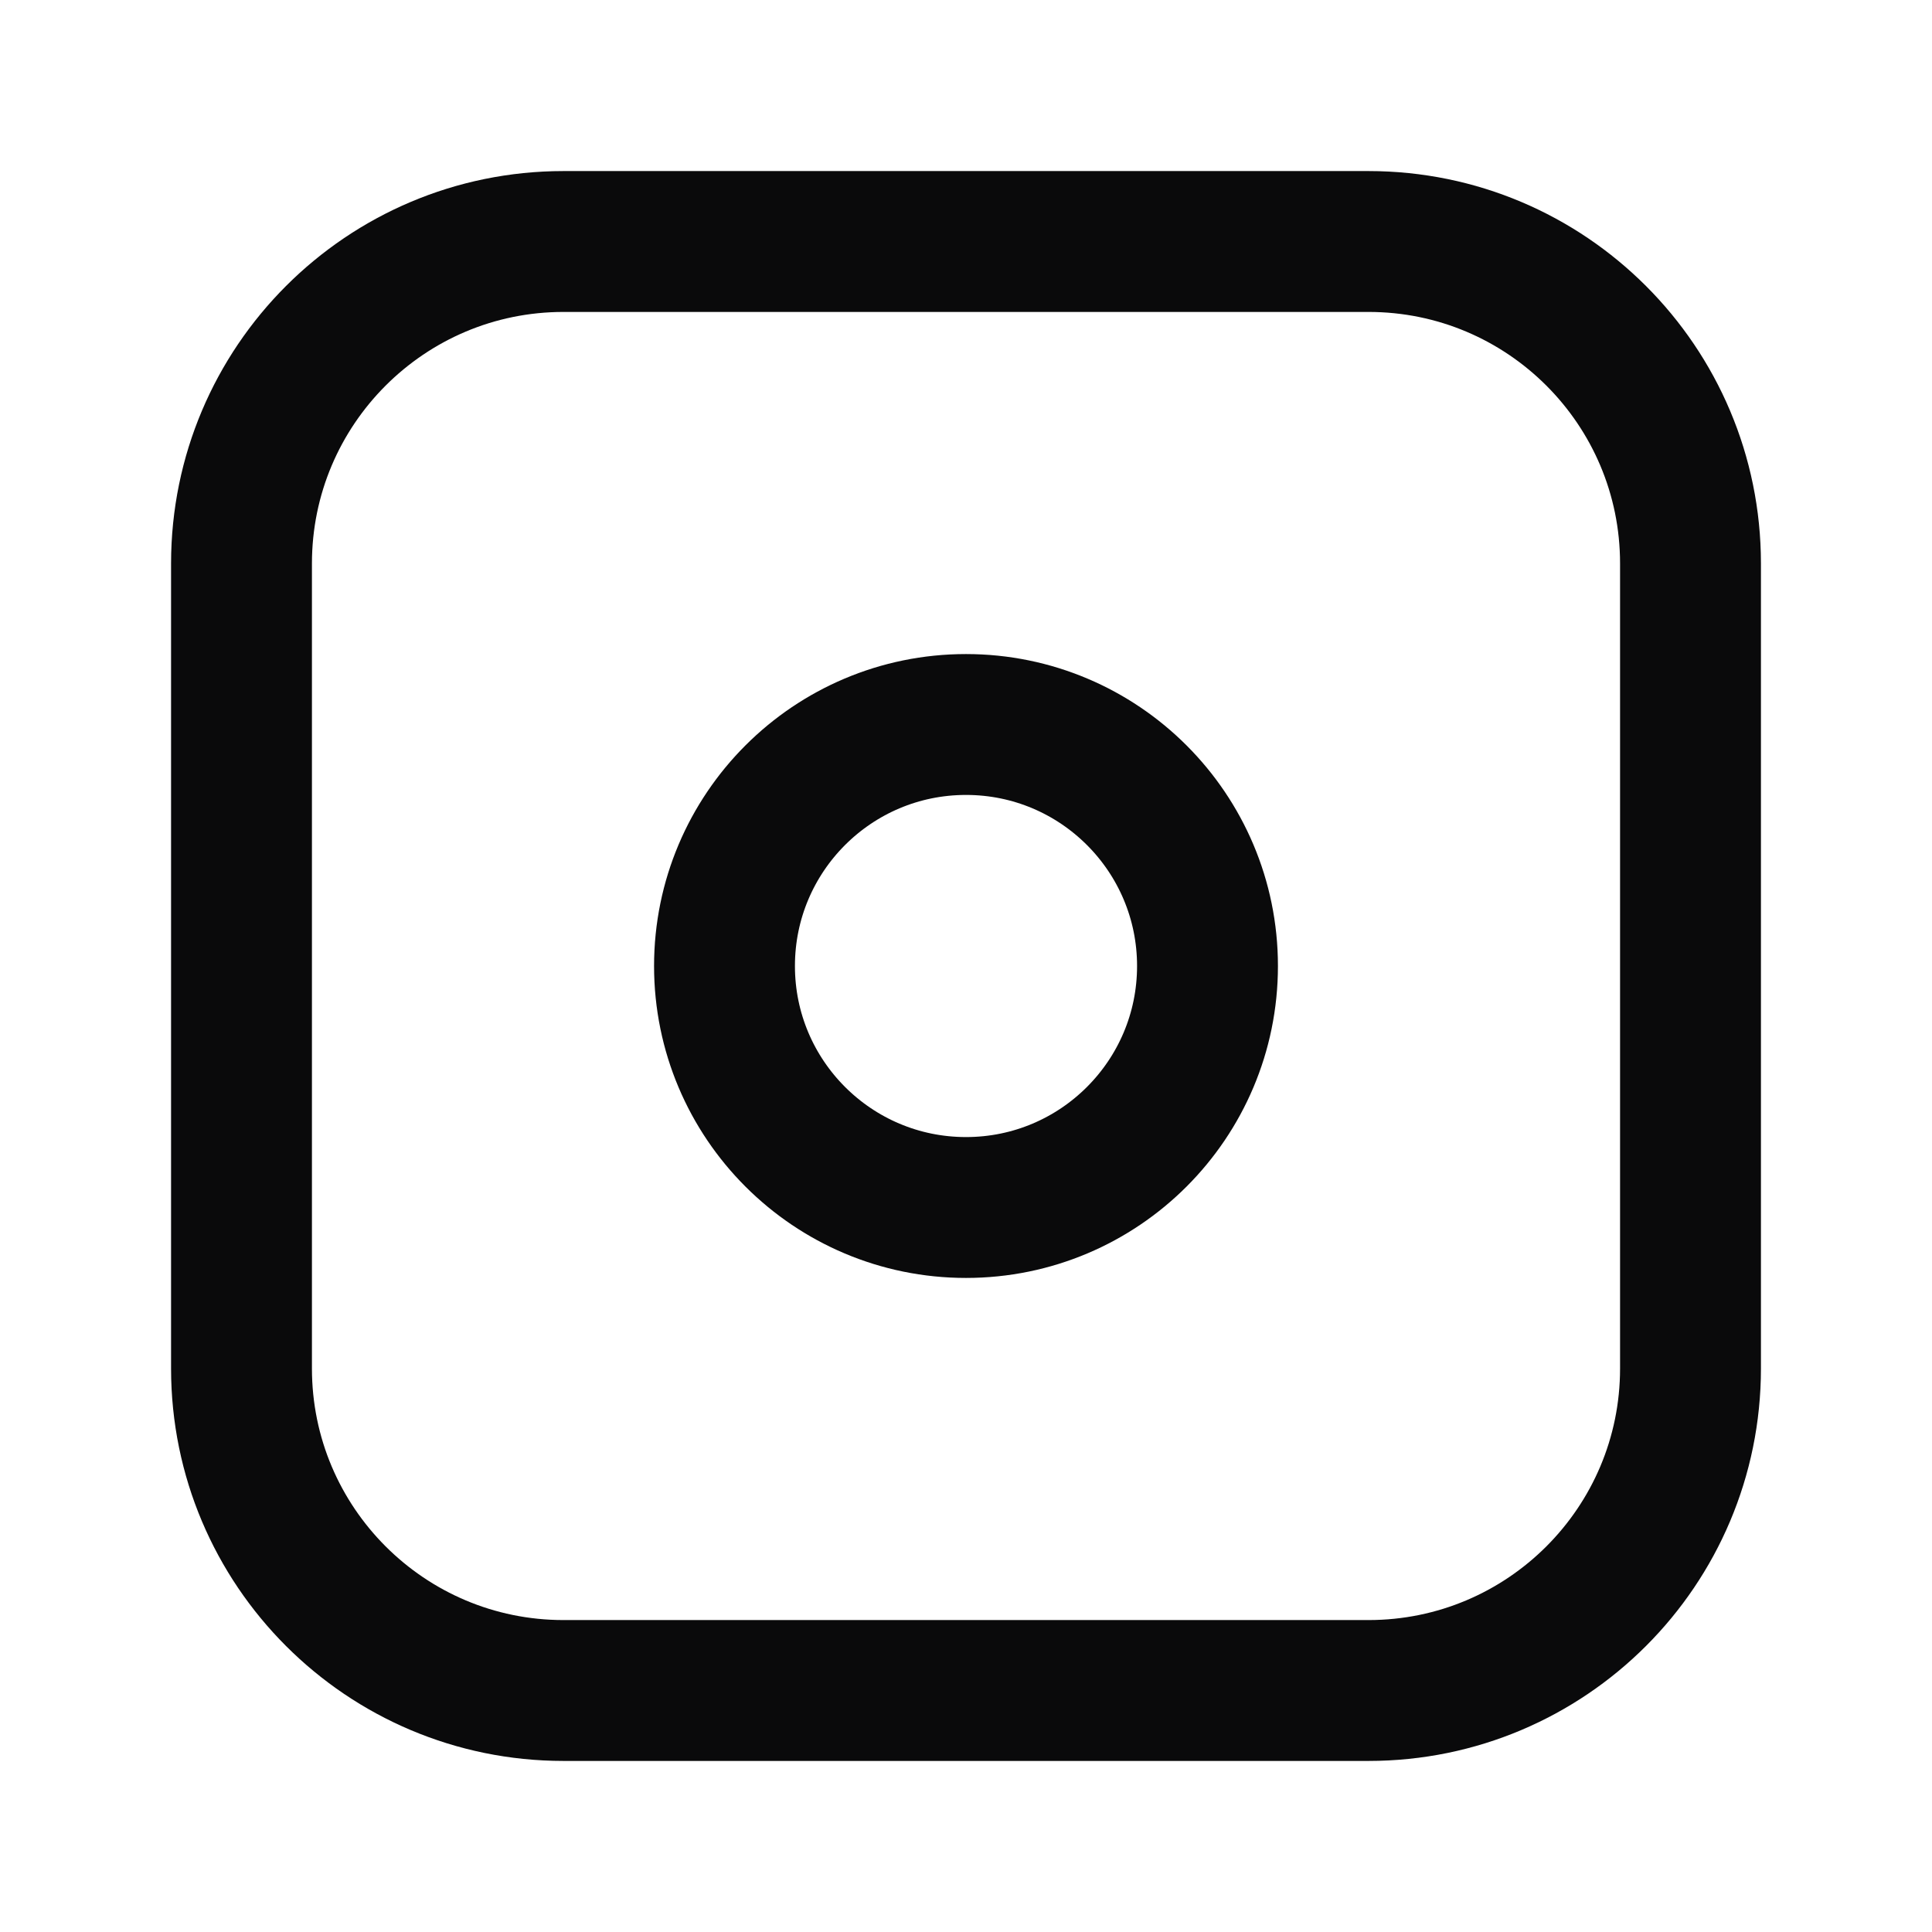
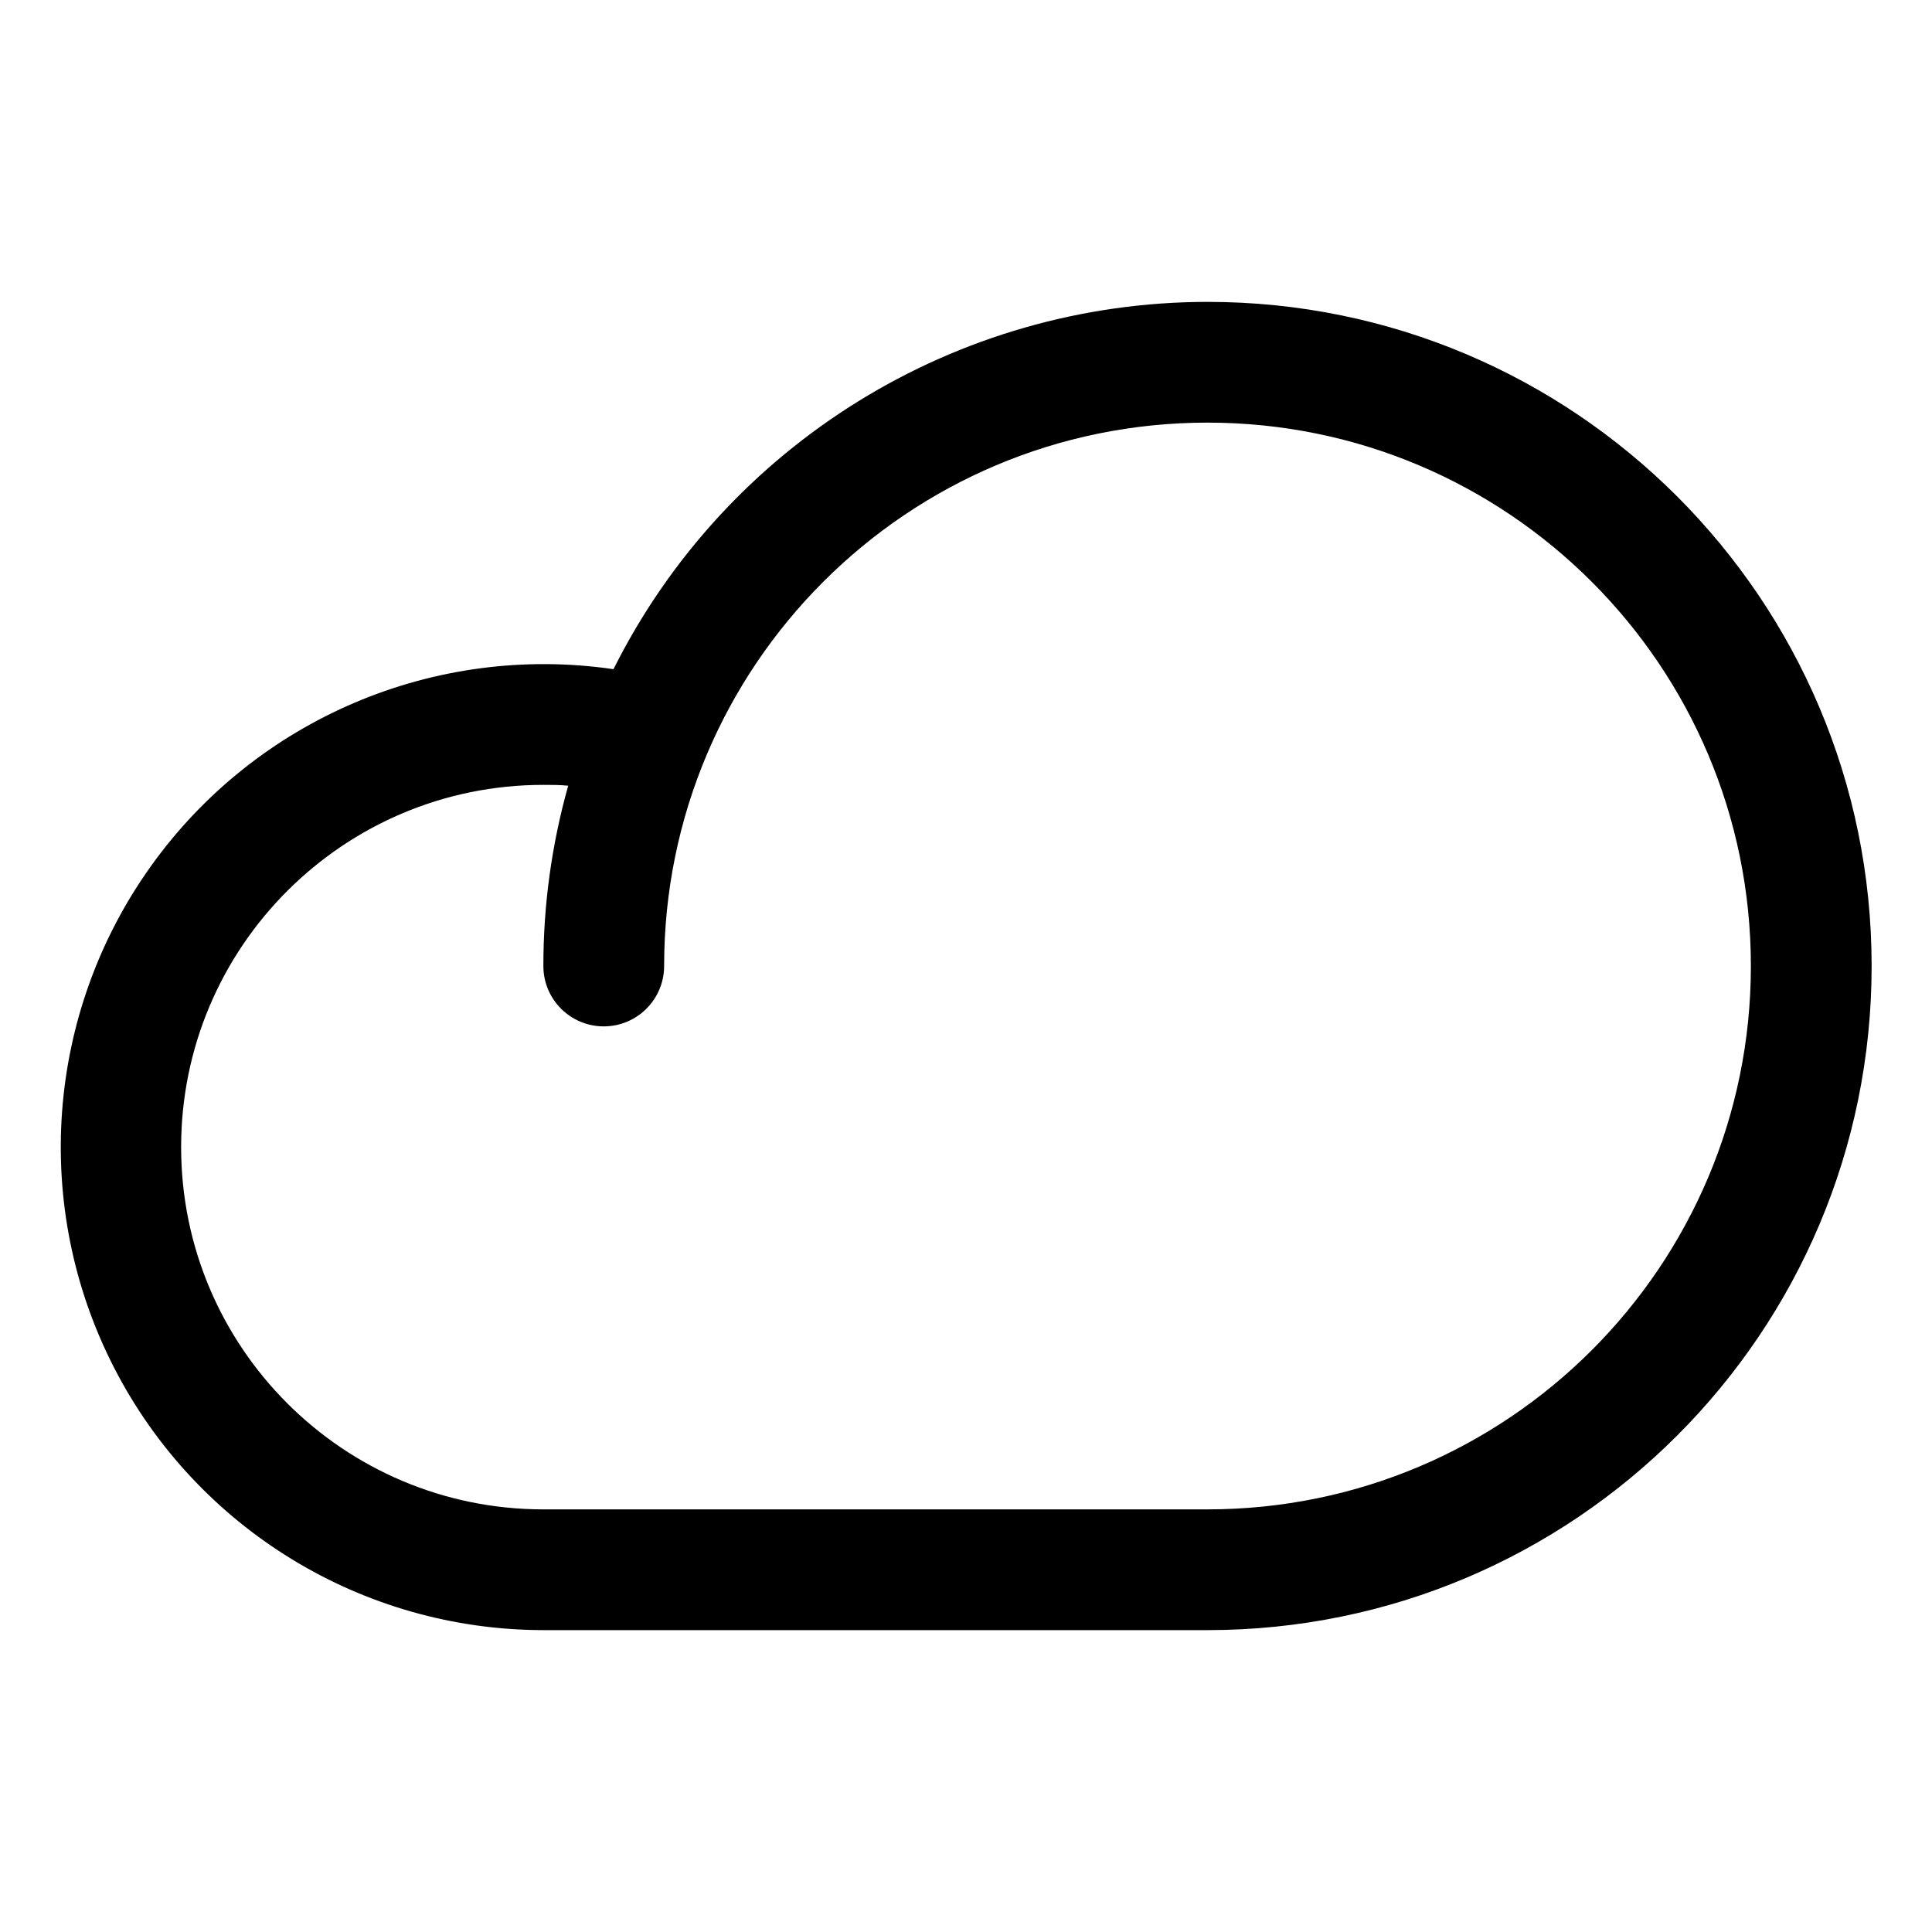
- <svg xmlns="http://www.w3.org/2000/svg" width="24" height="24" viewBox="0 0 24 24" fill="none" stroke="#0A0A0B" stroke-width="1.75" stroke-linecap="round" stroke-linejoin="round" aria-label="Cloud icon">
-   <rect x="3" y="3" width="18" height="18" rx="4" />
-   <circle cx="12" cy="12" r="3" />
+ <svg xmlns="http://www.w3.org/2000/svg" width="32" height="32" fill="#000000" viewBox="0 0 256 256">
+   <path d="M160,40A88.09,88.09,0,0,0,81.29,88.67,64,64,0,1,0,72,216h88a88,88,0,0,0,0-176Zm0,160H72a48,48,0,0,1,0-96c1.1,0,2.2,0,3.29.11A88,88,0,0,0,72,128a8,8,0,0,0,16,0,72,72,0,1,1,72,72Z" />
</svg>
